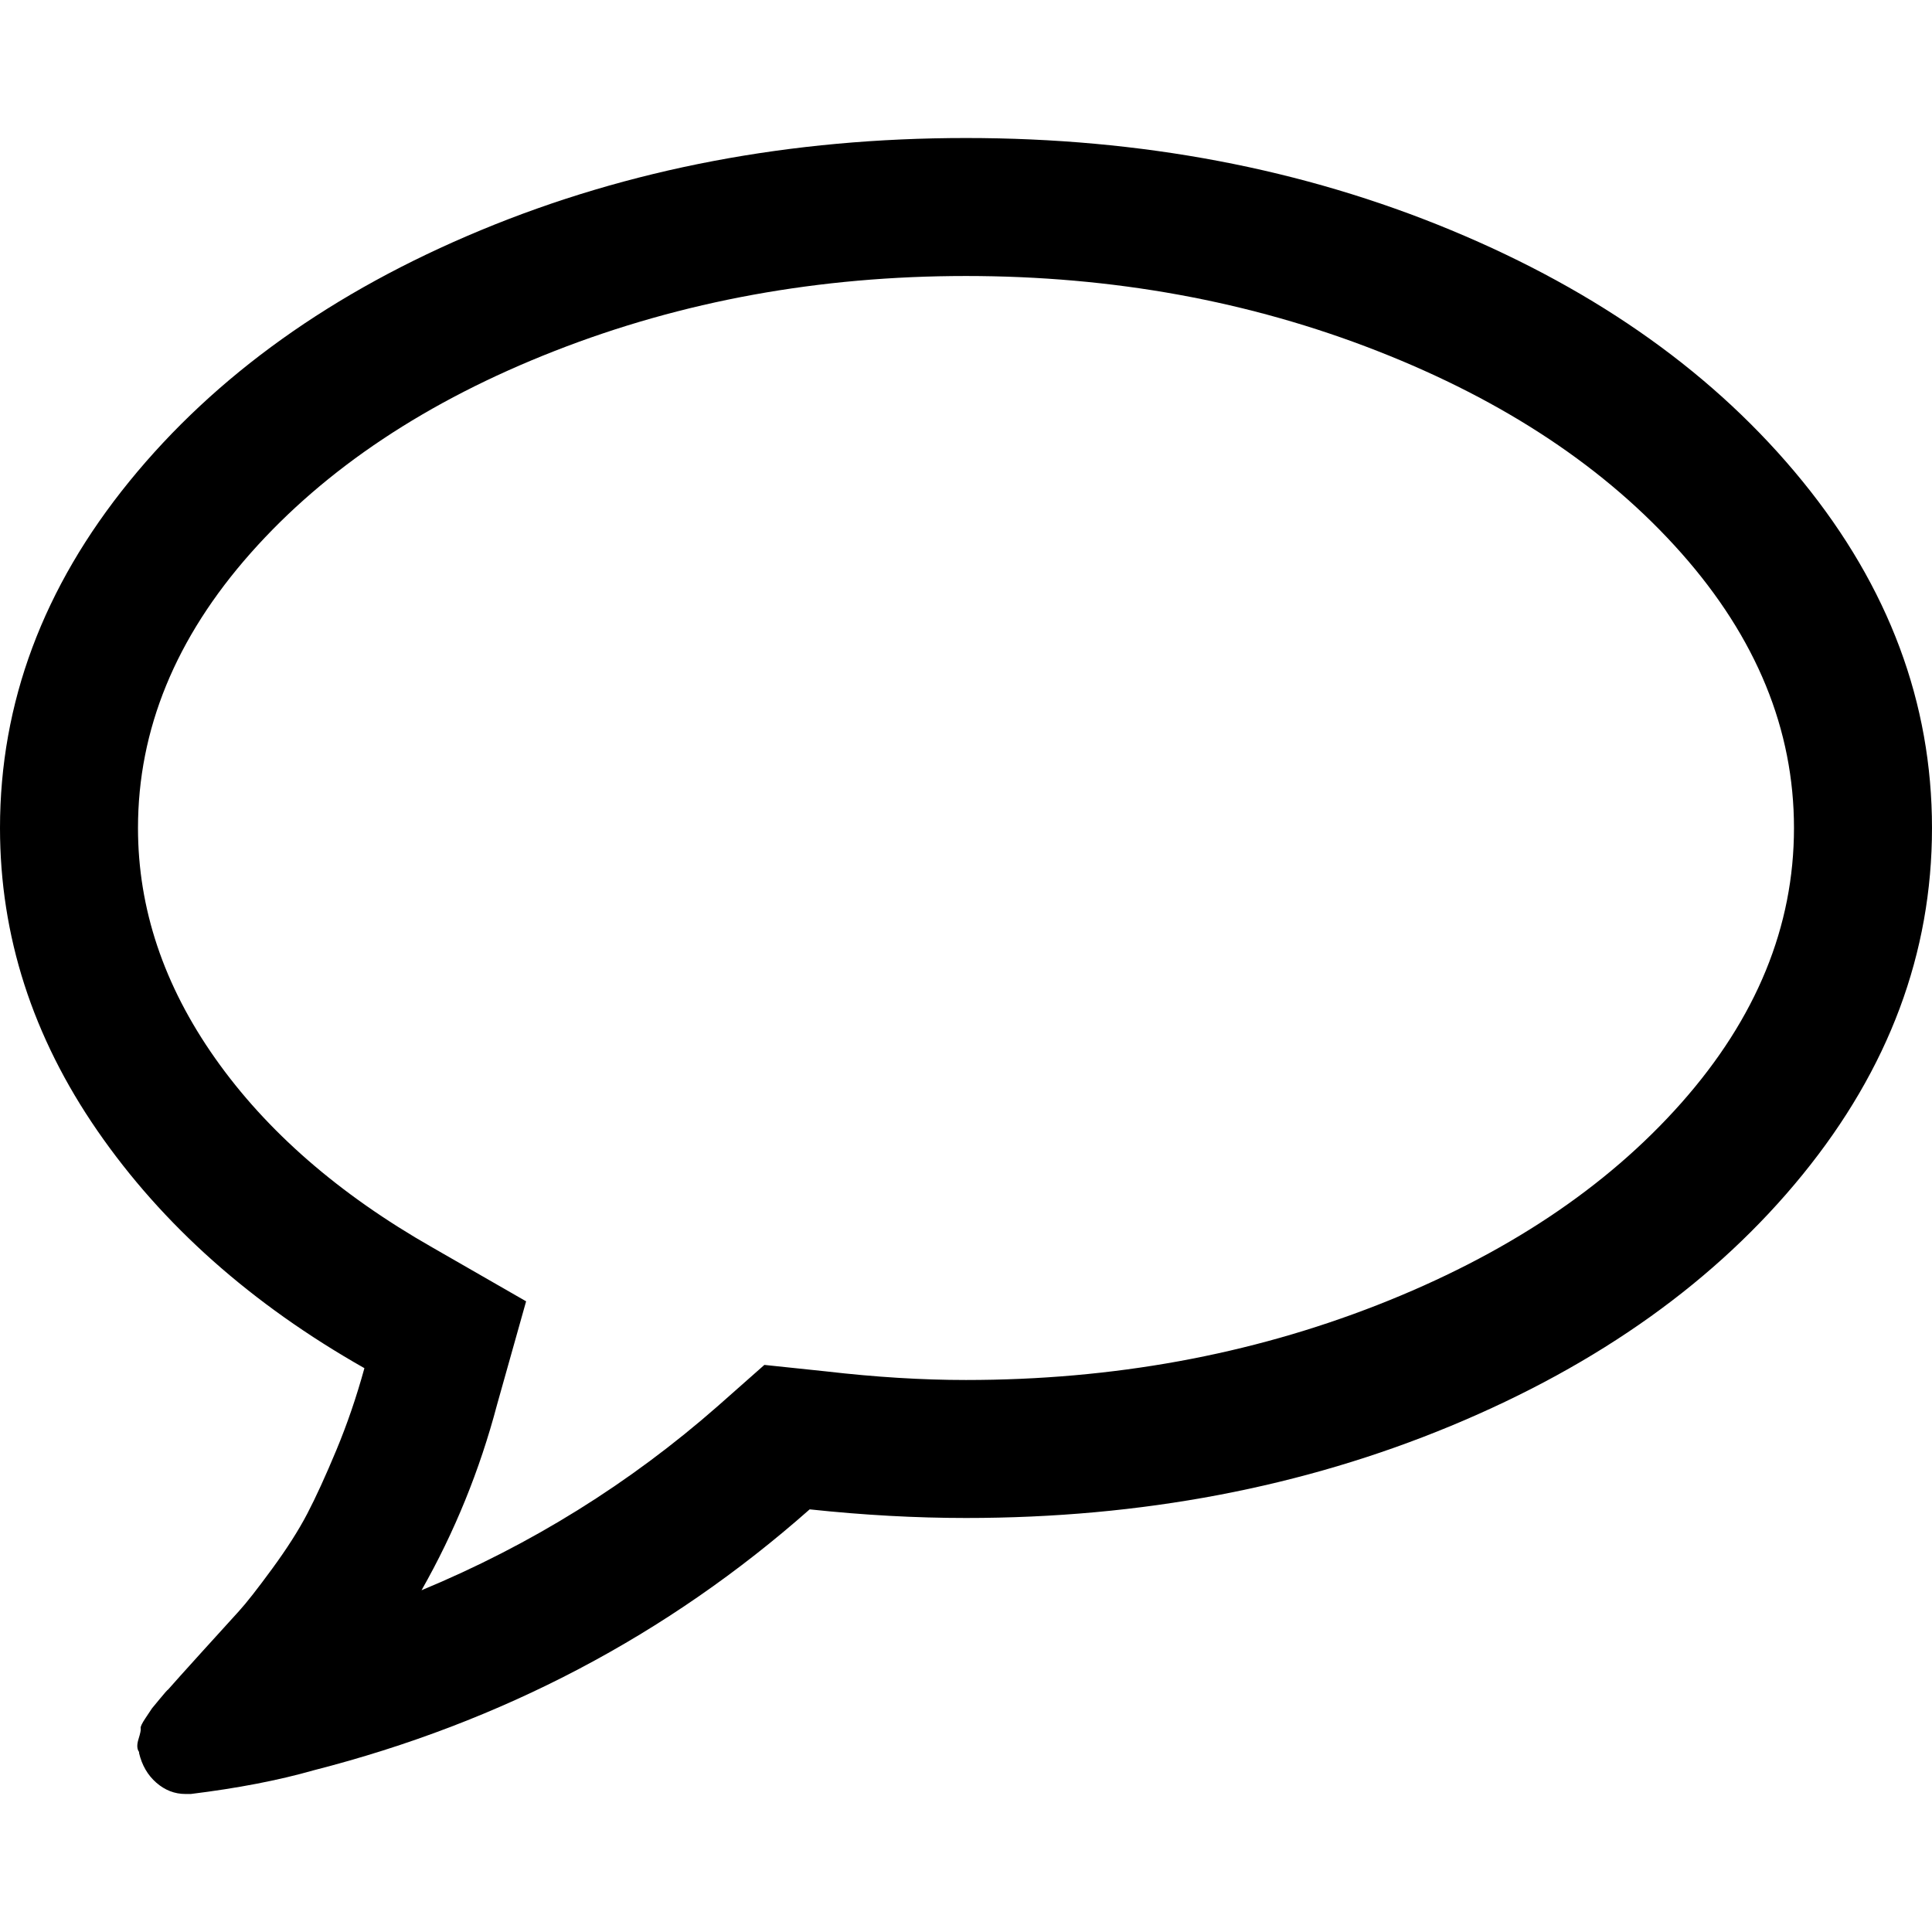
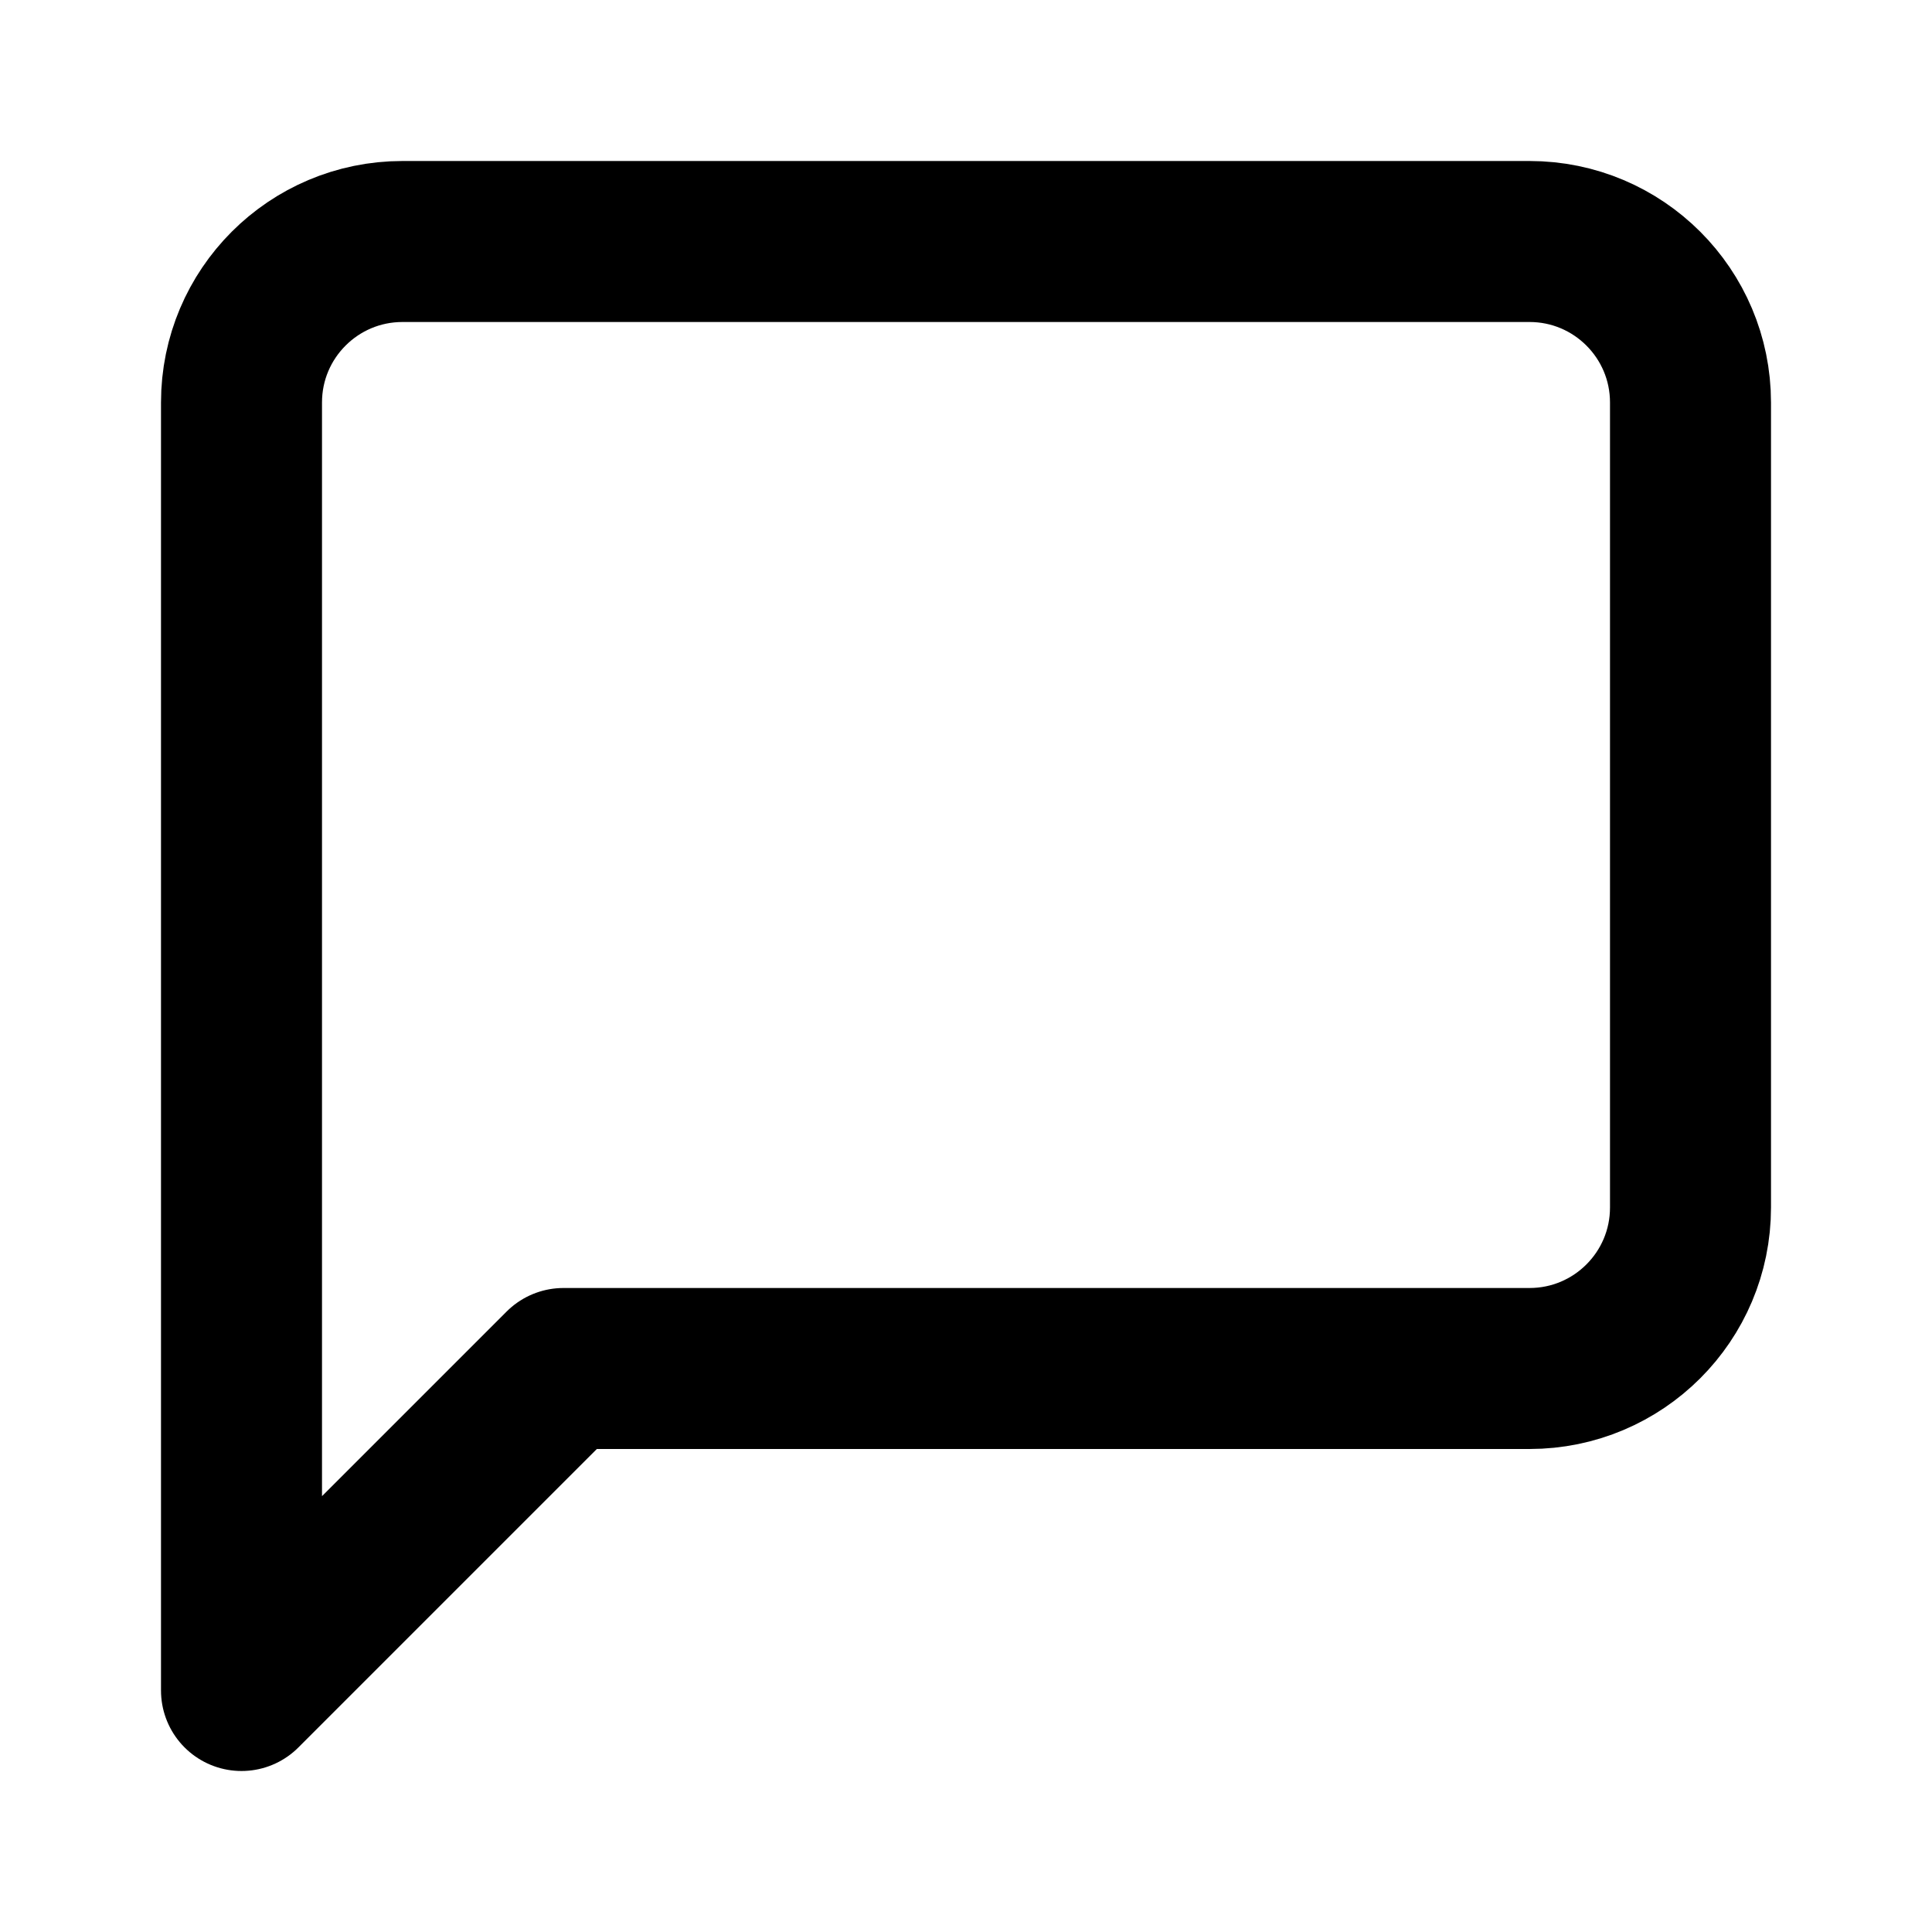
- <svg xmlns="http://www.w3.org/2000/svg" version="1.1" id="Capa_1" x="0px" y="0px" width="511.626px" height="511.627px" viewBox="0 0 511.626 511.627" style="enable-background:new 0 0 511.626 511.627;" xml:space="preserve">
-   <g>
-     <path d="M477.364,127.481c-22.839-28.072-53.864-50.248-93.072-66.522c-39.208-16.274-82.036-24.41-128.479-24.41   c-46.442,0-89.269,8.136-128.478,24.41c-39.209,16.274-70.233,38.446-93.074,66.522C11.419,155.555,0,186.15,0,219.269   c0,28.549,8.61,55.299,25.837,80.232c17.227,24.934,40.778,45.874,70.664,62.813c-2.096,7.611-4.57,14.842-7.426,21.7   c-2.855,6.851-5.424,12.467-7.708,16.847c-2.286,4.374-5.376,9.23-9.281,14.555c-3.899,5.332-6.849,9.093-8.848,11.283   c-1.997,2.19-5.28,5.801-9.851,10.848c-4.565,5.041-7.517,8.33-8.848,9.853c-0.193,0.097-0.953,0.948-2.285,2.574   c-1.331,1.615-1.999,2.419-1.999,2.419l-1.713,2.57c-0.953,1.42-1.381,2.327-1.287,2.703c0.096,0.384-0.094,1.335-0.57,2.854   c-0.477,1.526-0.428,2.669,0.142,3.429v0.287c0.762,3.234,2.283,5.853,4.567,7.851c2.284,1.992,4.858,2.991,7.71,2.991h1.429   c12.375-1.526,23.223-3.613,32.548-6.279c49.87-12.751,93.649-35.782,131.334-69.094c14.274,1.523,28.074,2.283,41.396,2.283   c46.442,0,89.271-8.135,128.479-24.414c39.208-16.276,70.233-38.444,93.072-66.517c22.843-28.072,34.263-58.67,34.263-91.789   C511.626,186.154,500.207,155.555,477.364,127.481z M445.244,292.075c-19.896,22.456-46.733,40.303-80.517,53.529   c-33.784,13.223-70.093,19.842-108.921,19.842c-11.609,0-23.98-0.76-37.113-2.286l-16.274-1.708l-12.277,10.852   c-23.408,20.558-49.582,36.829-78.513,48.821c8.754-15.414,15.416-31.785,19.986-49.102l7.708-27.412l-24.838-14.27   c-24.744-14.093-43.918-30.793-57.53-50.114c-13.61-19.315-20.412-39.638-20.412-60.954c0-26.077,9.945-50.343,29.834-72.803   c19.895-22.458,46.729-40.303,80.515-53.531c33.786-13.229,70.089-19.849,108.92-19.849c38.828,0,75.13,6.617,108.914,19.845   c33.783,13.229,60.62,31.073,80.517,53.531c19.89,22.46,29.834,46.727,29.834,72.802S465.133,269.615,445.244,292.075z" />
-   </g>
-   <g>
- </g>
-   <g>
- </g>
-   <g>
- </g>
-   <g>
- </g>
-   <g>
- </g>
-   <g>
- </g>
-   <g>
- </g>
-   <g>
- </g>
-   <g>
- </g>
-   <g>
- </g>
-   <g>
- </g>
-   <g>
- </g>
-   <g>
- </g>
-   <g>
- </g>
-   <g>
- </g>
+ <svg xmlns="http://www.w3.org/2000/svg" width="24" height="24" viewBox="0 0 24 24" fill="none" stroke="currentColor" stroke-width="2" stroke-linecap="round" stroke-linejoin="round">
+   <path d="M21 15a2 2 0 0 1-2 2H7l-4 4V5a2 2 0 0 1 2-2h14a2 2 0 0 1 2 2z" />
</svg>
